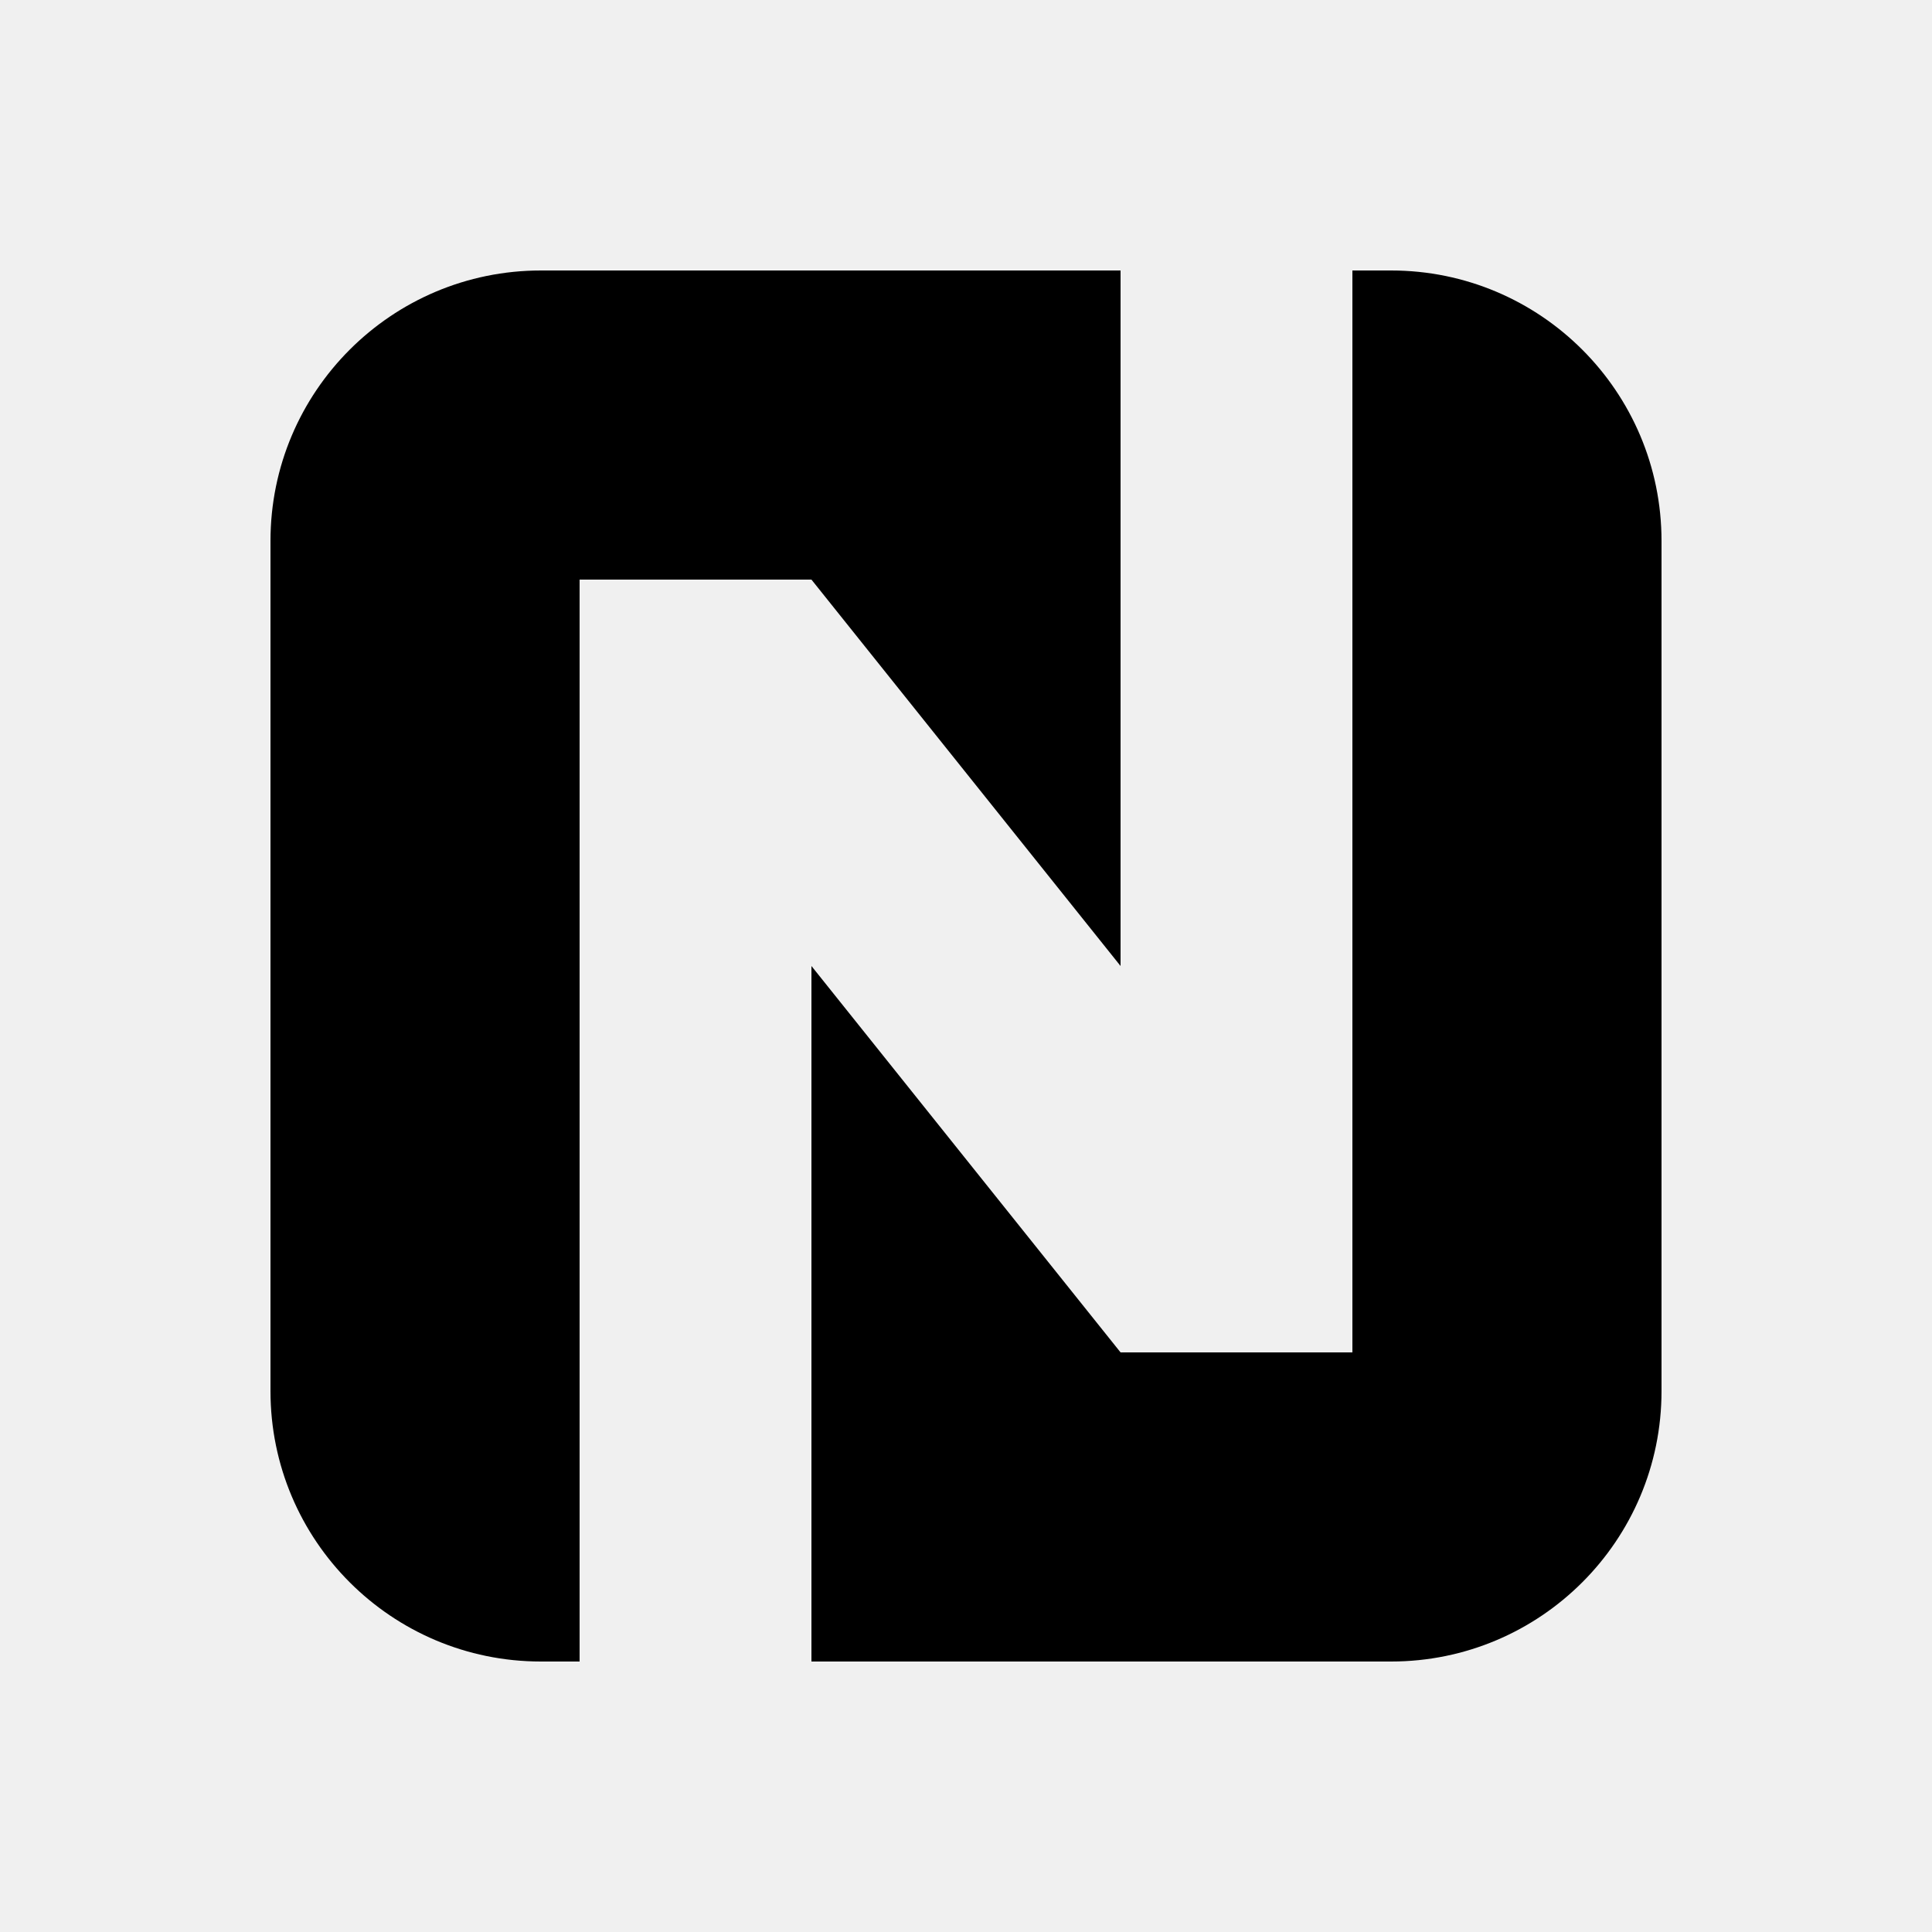
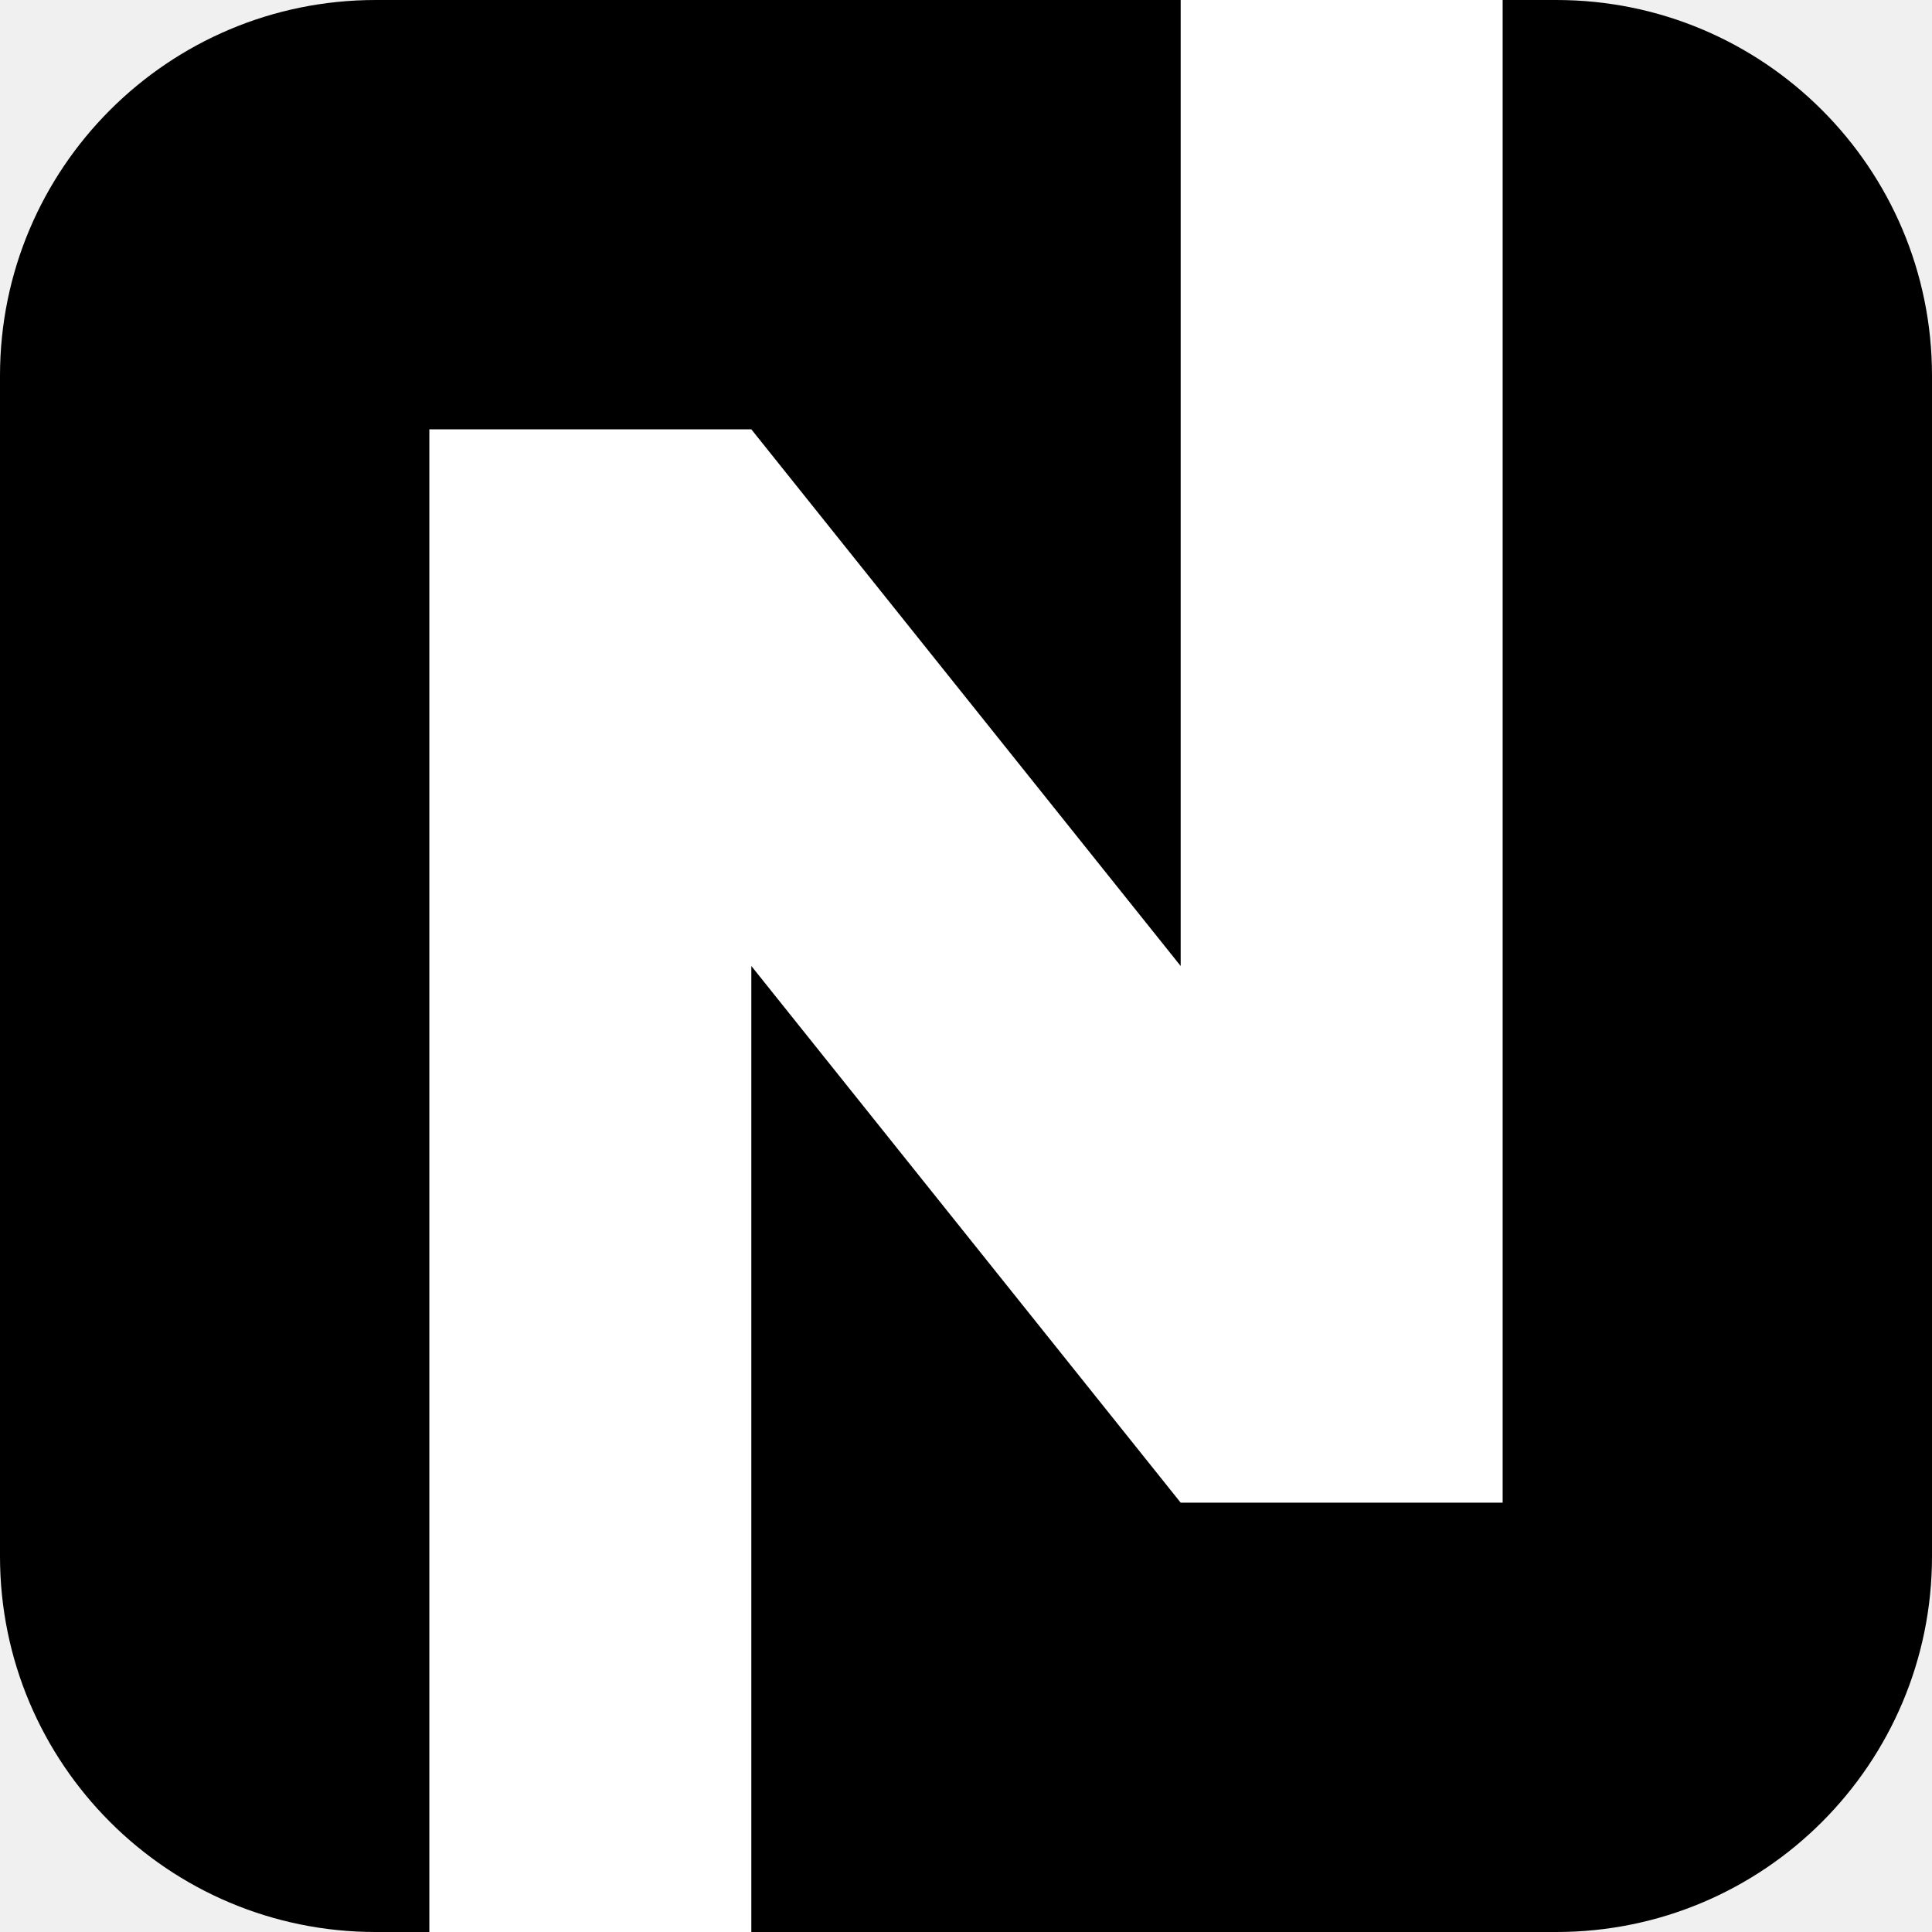
- <svg xmlns="http://www.w3.org/2000/svg" width="100" height="100" viewBox="0 0 100 100">
-   <g fill="currentColor">
+ <svg xmlns="http://www.w3.org/2000/svg" width="100" height="100" viewBox="14 14 72 72">
+   <g fill="#000000">
+     <path d="M58 14H70V70H58L42 50V86H30V30H42L58 50Z" fill="#ffffff" />
    <path d="M28 14H58V50L42 30H30V86H28A14 14 0 0 1 14 72V28A14 14 0 0 1 28 14Z" />
    <path d="M28 14H58V50L42 30H30V86H28A14 14 0 0 1 14 72V28A14 14 0 0 1 28 14Z" transform="rotate(180 50 50)" />
  </g>
</svg>
